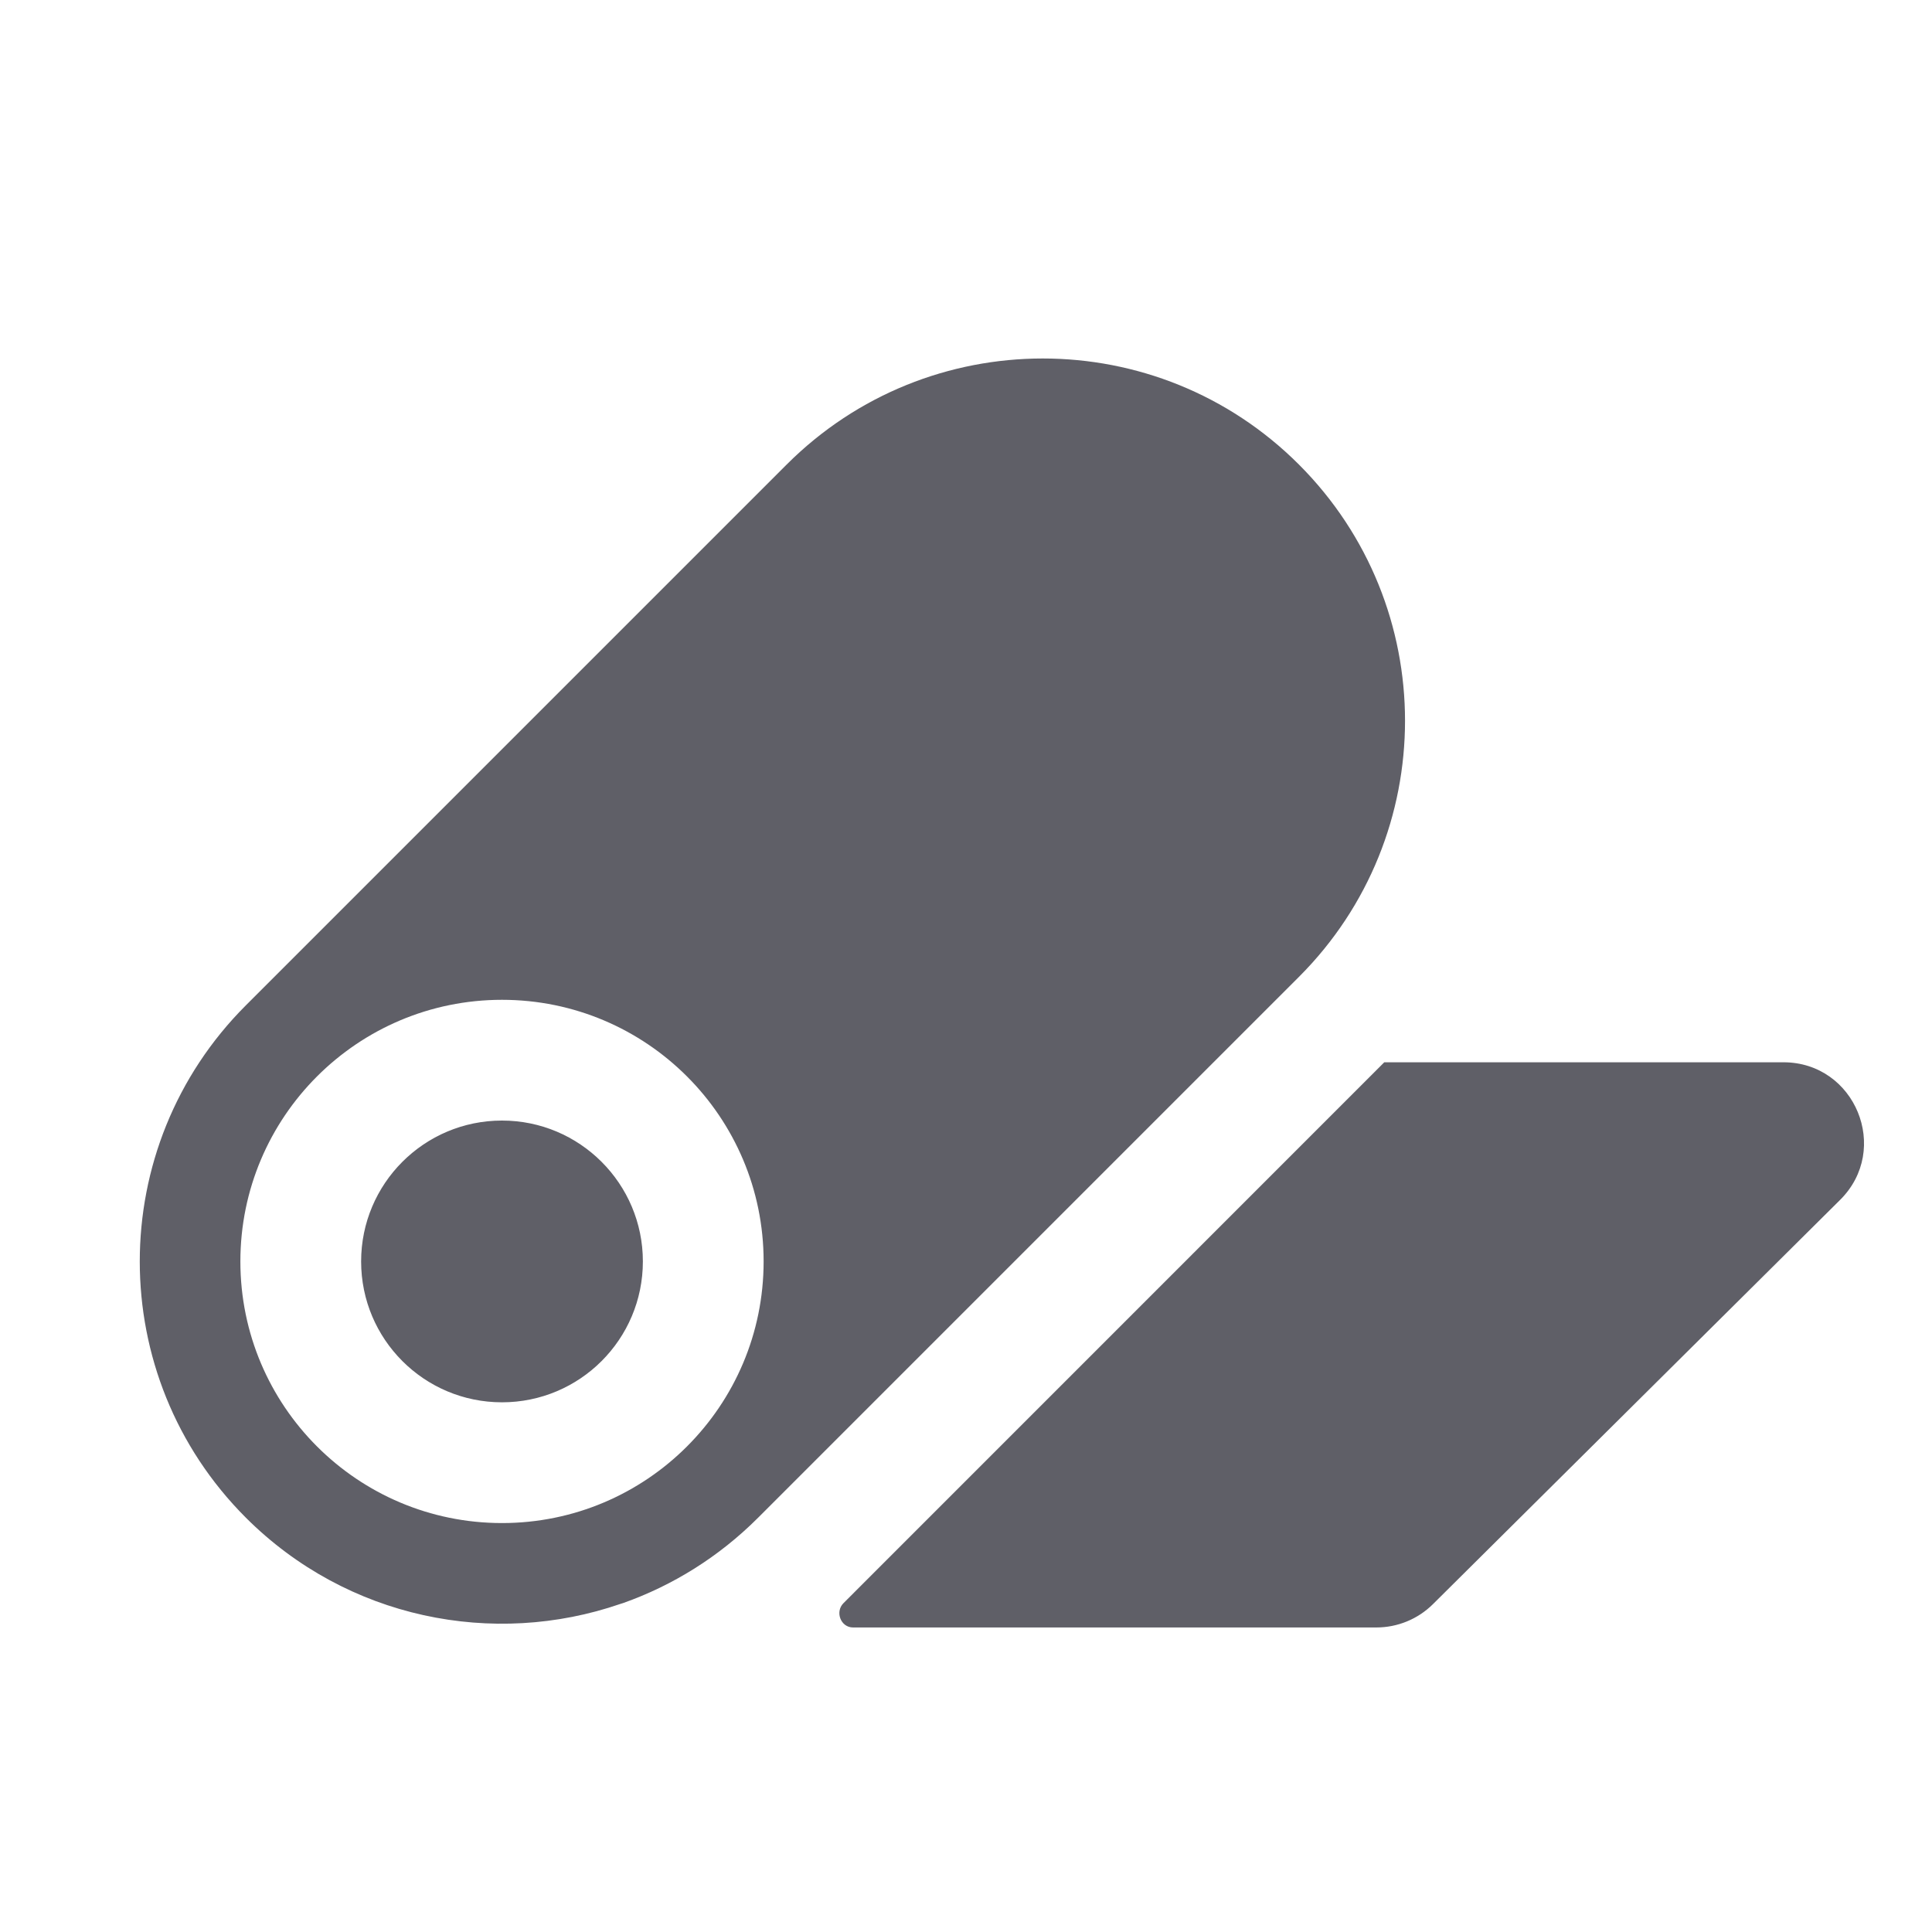
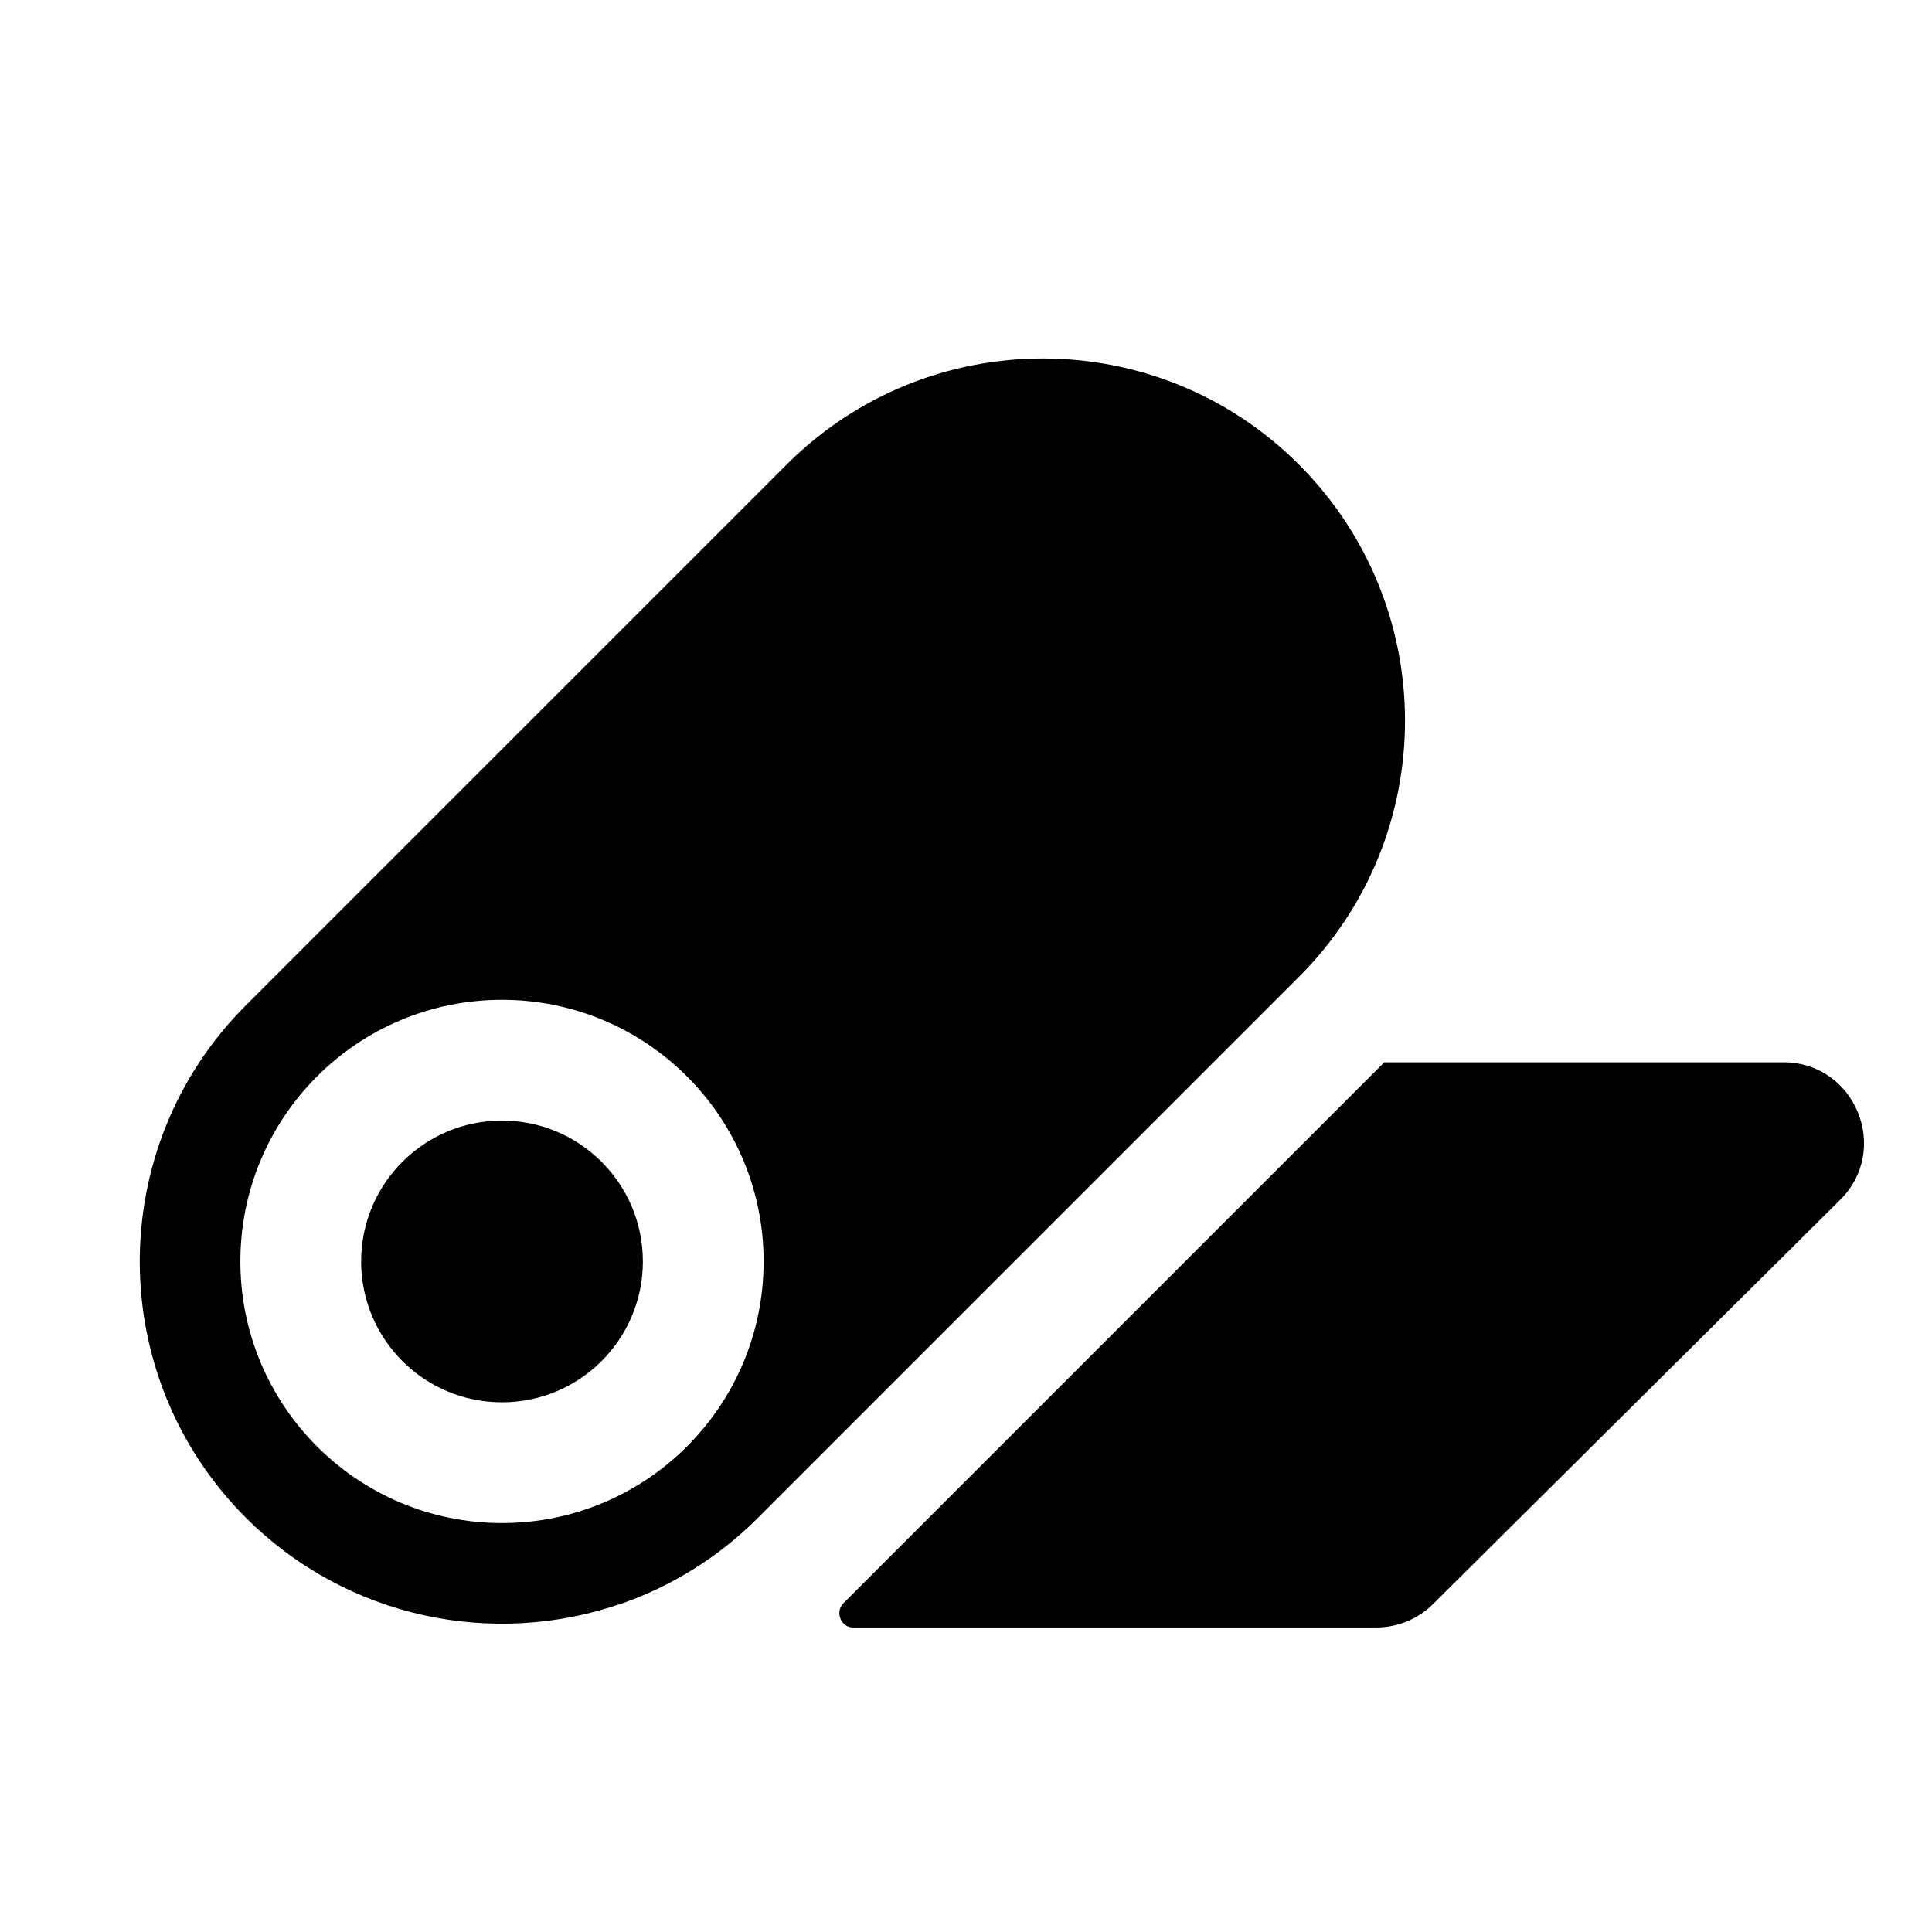
- <svg xmlns="http://www.w3.org/2000/svg" width="24" height="24" viewBox="0 0 24 24" fill="none">
-   <path fill-rule="evenodd" clip-rule="evenodd" d="M16.136 12.135C17.893 10.378 17.893 7.529 16.136 5.771C14.379 4.014 11.529 4.014 9.772 5.771L3.054 12.489C1.297 14.246 1.297 17.095 3.054 18.853C4.313 20.111 6.132 20.468 7.708 19.924C7.72 19.921 7.731 19.917 7.743 19.913C8.354 19.696 8.928 19.343 9.417 18.854C9.419 18.852 9.421 18.85 9.423 18.848L14.016 14.255L14.014 14.257L14.727 13.544C14.728 13.543 14.729 13.542 14.73 13.541L16.136 12.135ZM6.236 13.92C5.269 13.92 4.486 14.704 4.486 15.67C4.486 16.637 5.269 17.42 6.236 17.42C7.202 17.42 7.986 16.637 7.986 15.67C7.986 14.704 7.202 13.92 6.236 13.92ZM2.986 15.67C2.986 13.875 4.441 12.42 6.236 12.42C8.031 12.42 9.486 13.875 9.486 15.67C9.486 17.465 8.031 18.92 6.236 18.92C4.441 18.92 2.986 17.465 2.986 15.67ZM10.597 20.217C10.444 20.217 10.37 20.023 10.478 19.915L17.195 13.197C17.196 13.197 17.197 13.196 17.197 13.196L22.154 13.196C23.046 13.196 23.492 14.277 22.858 14.906L17.801 19.927C17.614 20.113 17.361 20.217 17.097 20.217L10.597 20.217Z" fill="#5F5F67" />
+ <svg xmlns="http://www.w3.org/2000/svg" width="24" height="24" viewBox="0 0 24 24" fill="currentColor">
+   <path fill-rule="evenodd" clip-rule="evenodd" d="M16.136 12.135C17.893 10.378 17.893 7.529 16.136 5.771C14.379 4.014 11.529 4.014 9.772 5.771L3.054 12.489C1.297 14.246 1.297 17.095 3.054 18.853C4.313 20.111 6.132 20.468 7.708 19.924C7.72 19.921 7.731 19.917 7.743 19.913C8.354 19.696 8.928 19.343 9.417 18.854C9.419 18.852 9.421 18.85 9.423 18.848L14.016 14.255L14.014 14.257L14.727 13.544C14.728 13.543 14.729 13.542 14.73 13.541L16.136 12.135ZM6.236 13.92C5.269 13.92 4.486 14.704 4.486 15.67C4.486 16.637 5.269 17.42 6.236 17.42C7.202 17.42 7.986 16.637 7.986 15.67C7.986 14.704 7.202 13.92 6.236 13.92ZM2.986 15.67C2.986 13.875 4.441 12.42 6.236 12.42C8.031 12.42 9.486 13.875 9.486 15.67C9.486 17.465 8.031 18.92 6.236 18.92C4.441 18.92 2.986 17.465 2.986 15.67ZM10.597 20.217C10.444 20.217 10.37 20.023 10.478 19.915L17.195 13.197C17.196 13.197 17.197 13.196 17.197 13.196L22.154 13.196C23.046 13.196 23.492 14.277 22.858 14.906L17.801 19.927C17.614 20.113 17.361 20.217 17.097 20.217L10.597 20.217Z" fill="currentColor" />
</svg>
